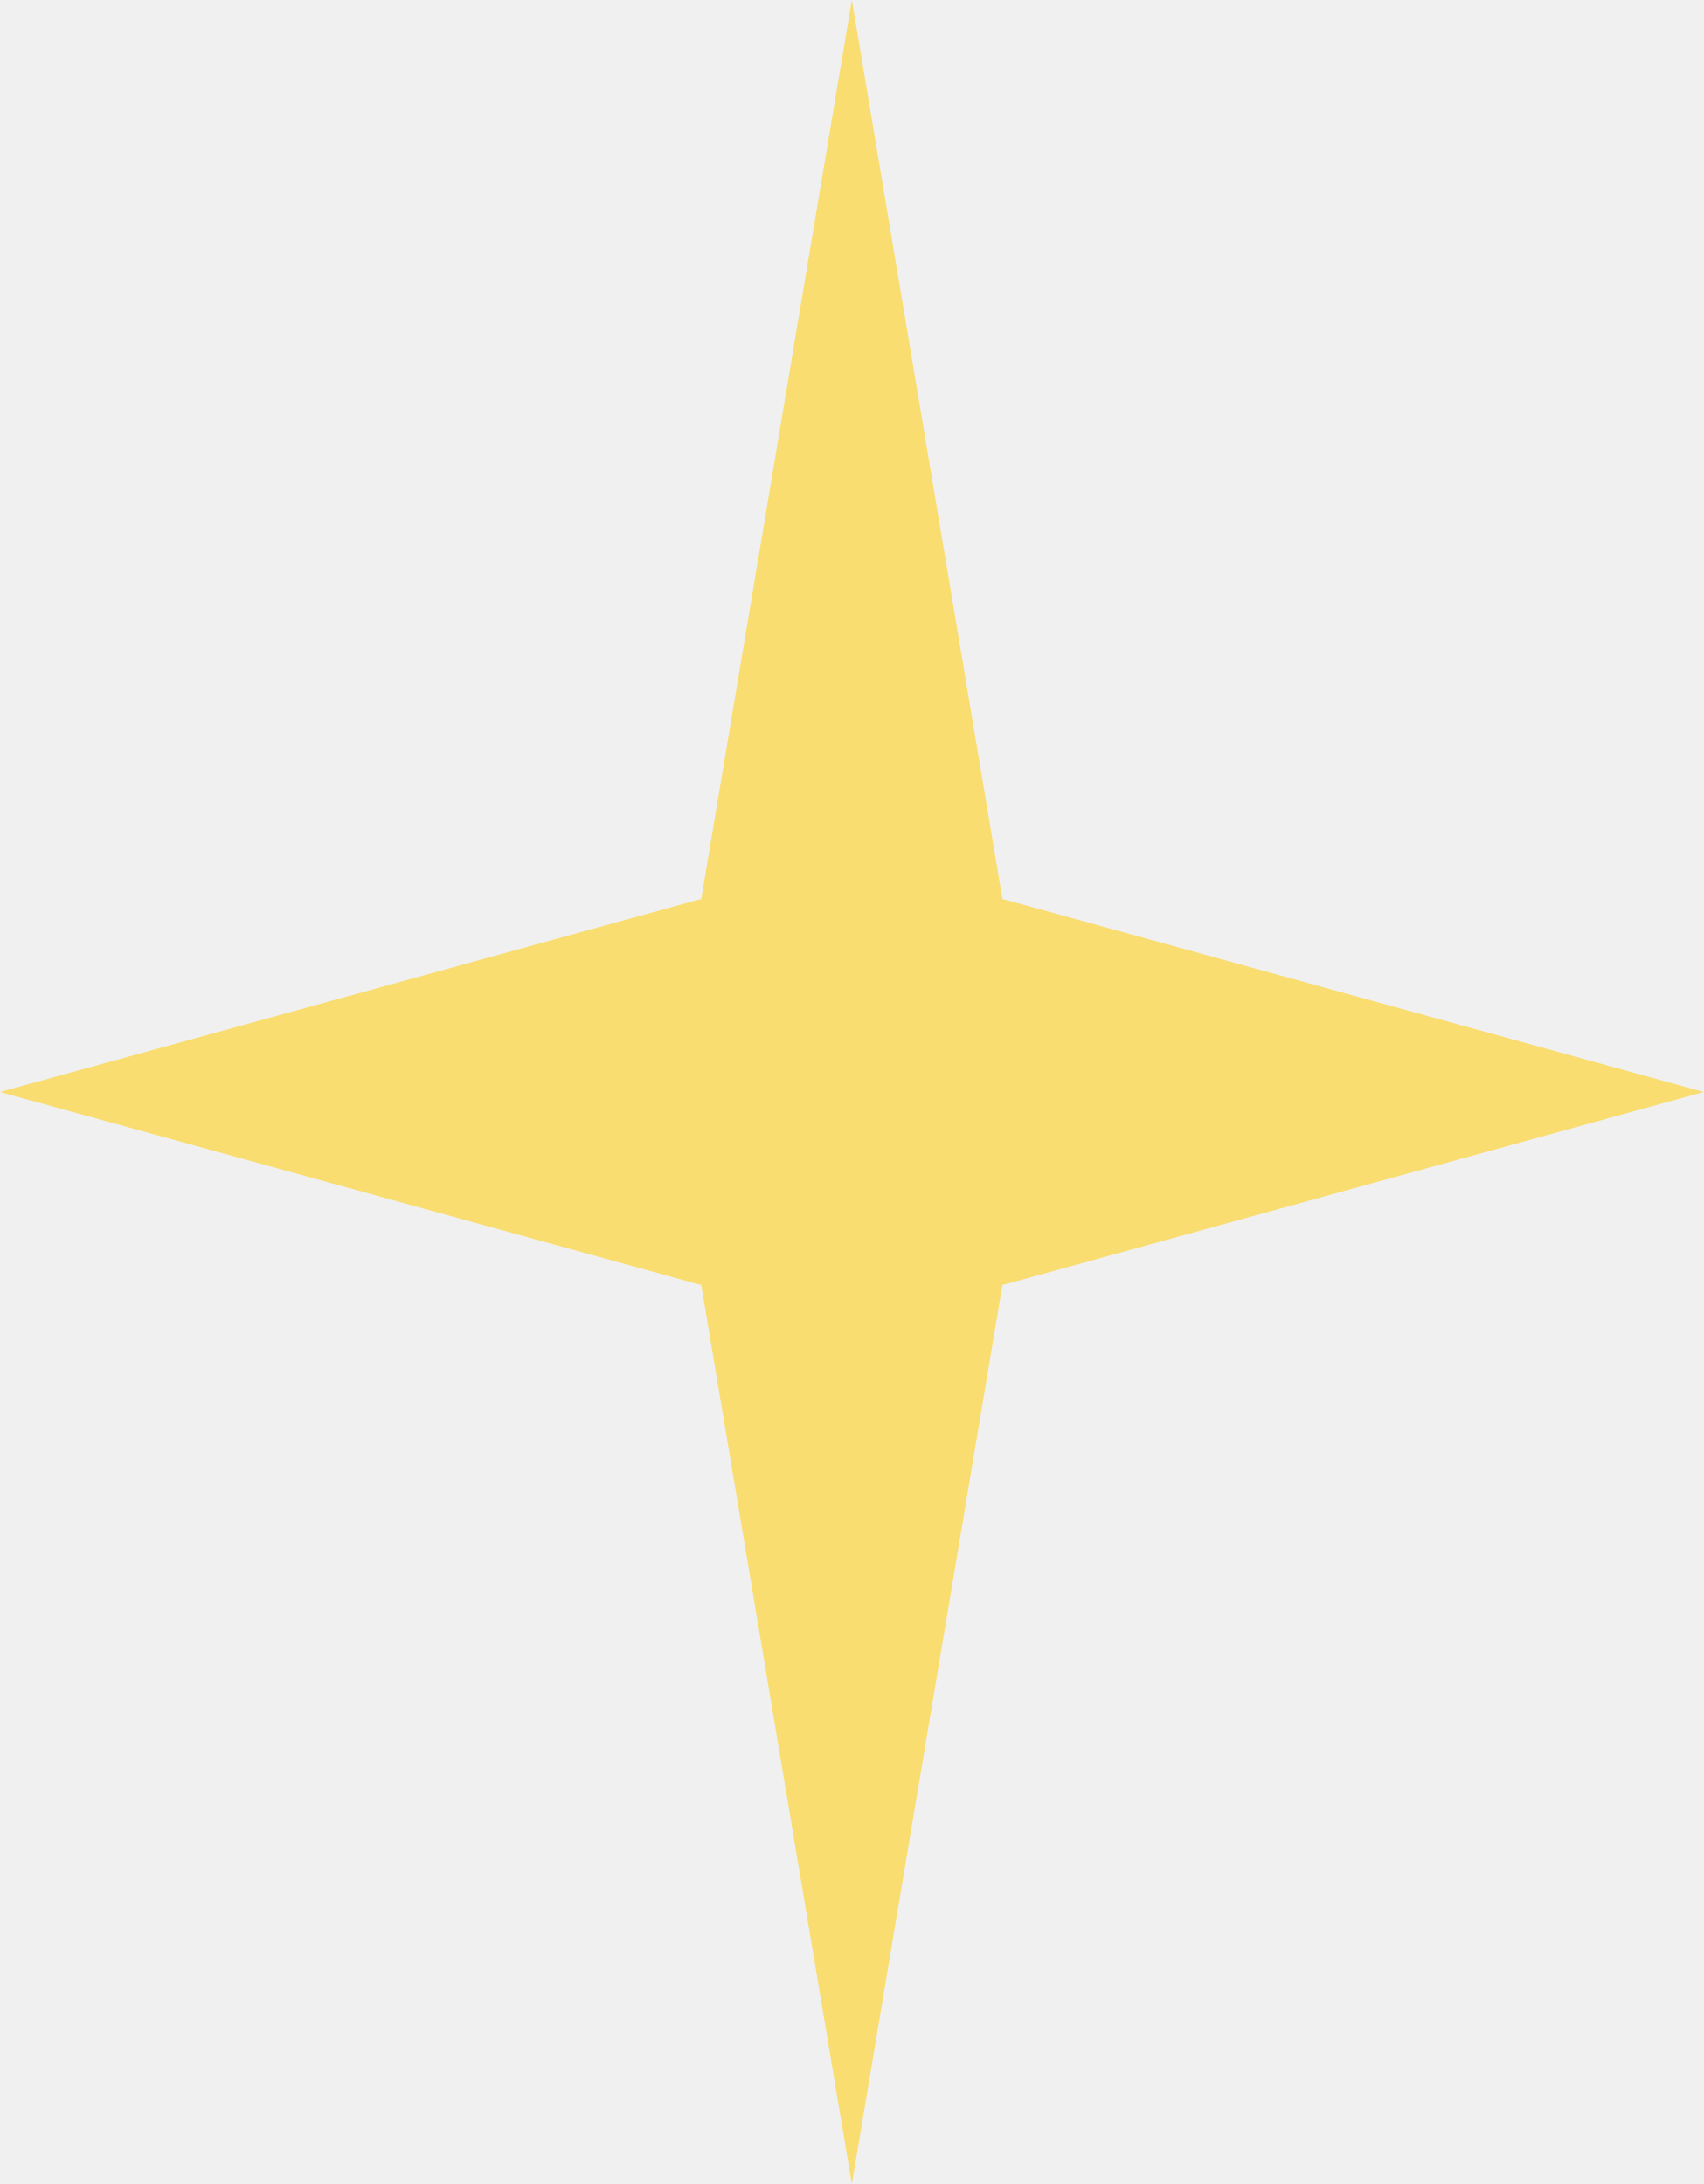
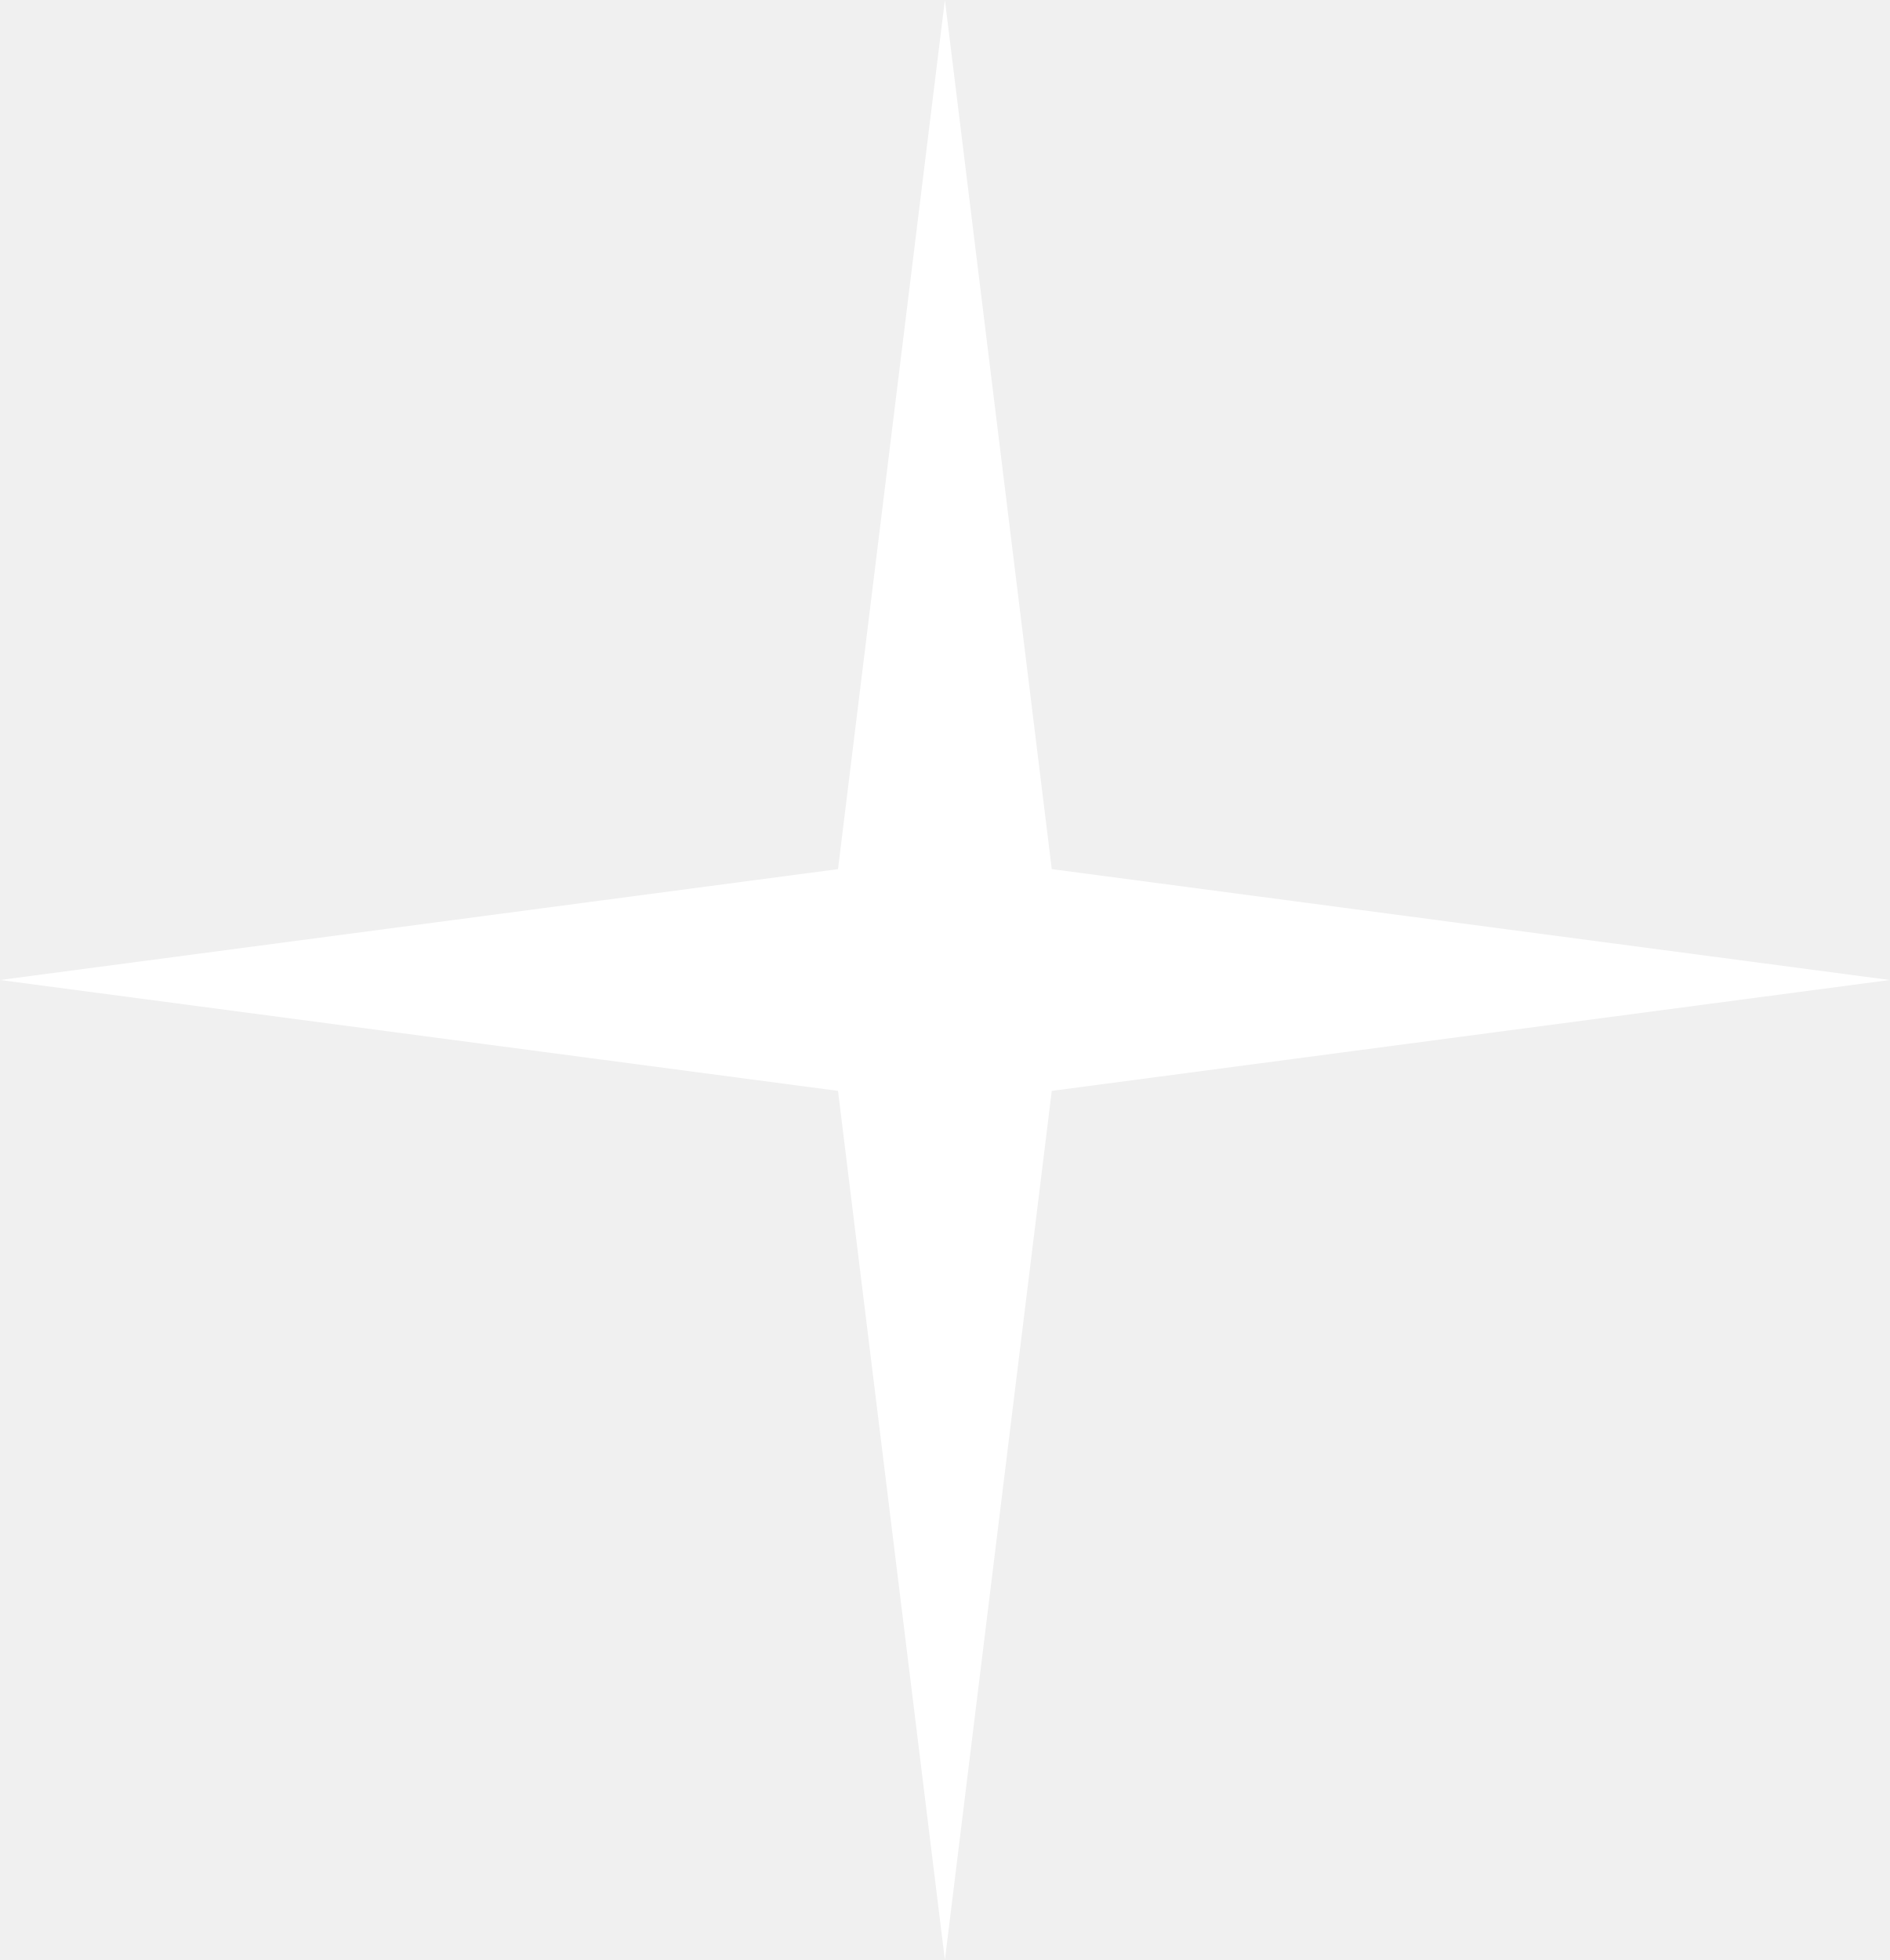
- <svg xmlns="http://www.w3.org/2000/svg" width="294" height="377" viewBox="0 0 294 377" fill="none">
-   <path d="M147 0L172.986 155.178L294 188.5L172.986 221.822L147 377L121.014 221.822L0 188.5L121.014 155.178L147 0Z" fill="#F9DD71" />
+ <svg xmlns="http://www.w3.org/2000/svg" width="27" height="28" viewBox="0 0 27 28" fill="none">
+   <path d="M13.5 0L15.027 12.416L27 14L15.027 15.584L13.5 28L11.973 15.584L0 14L11.973 12.416L13.5 0Z" fill="white" />
</svg>
